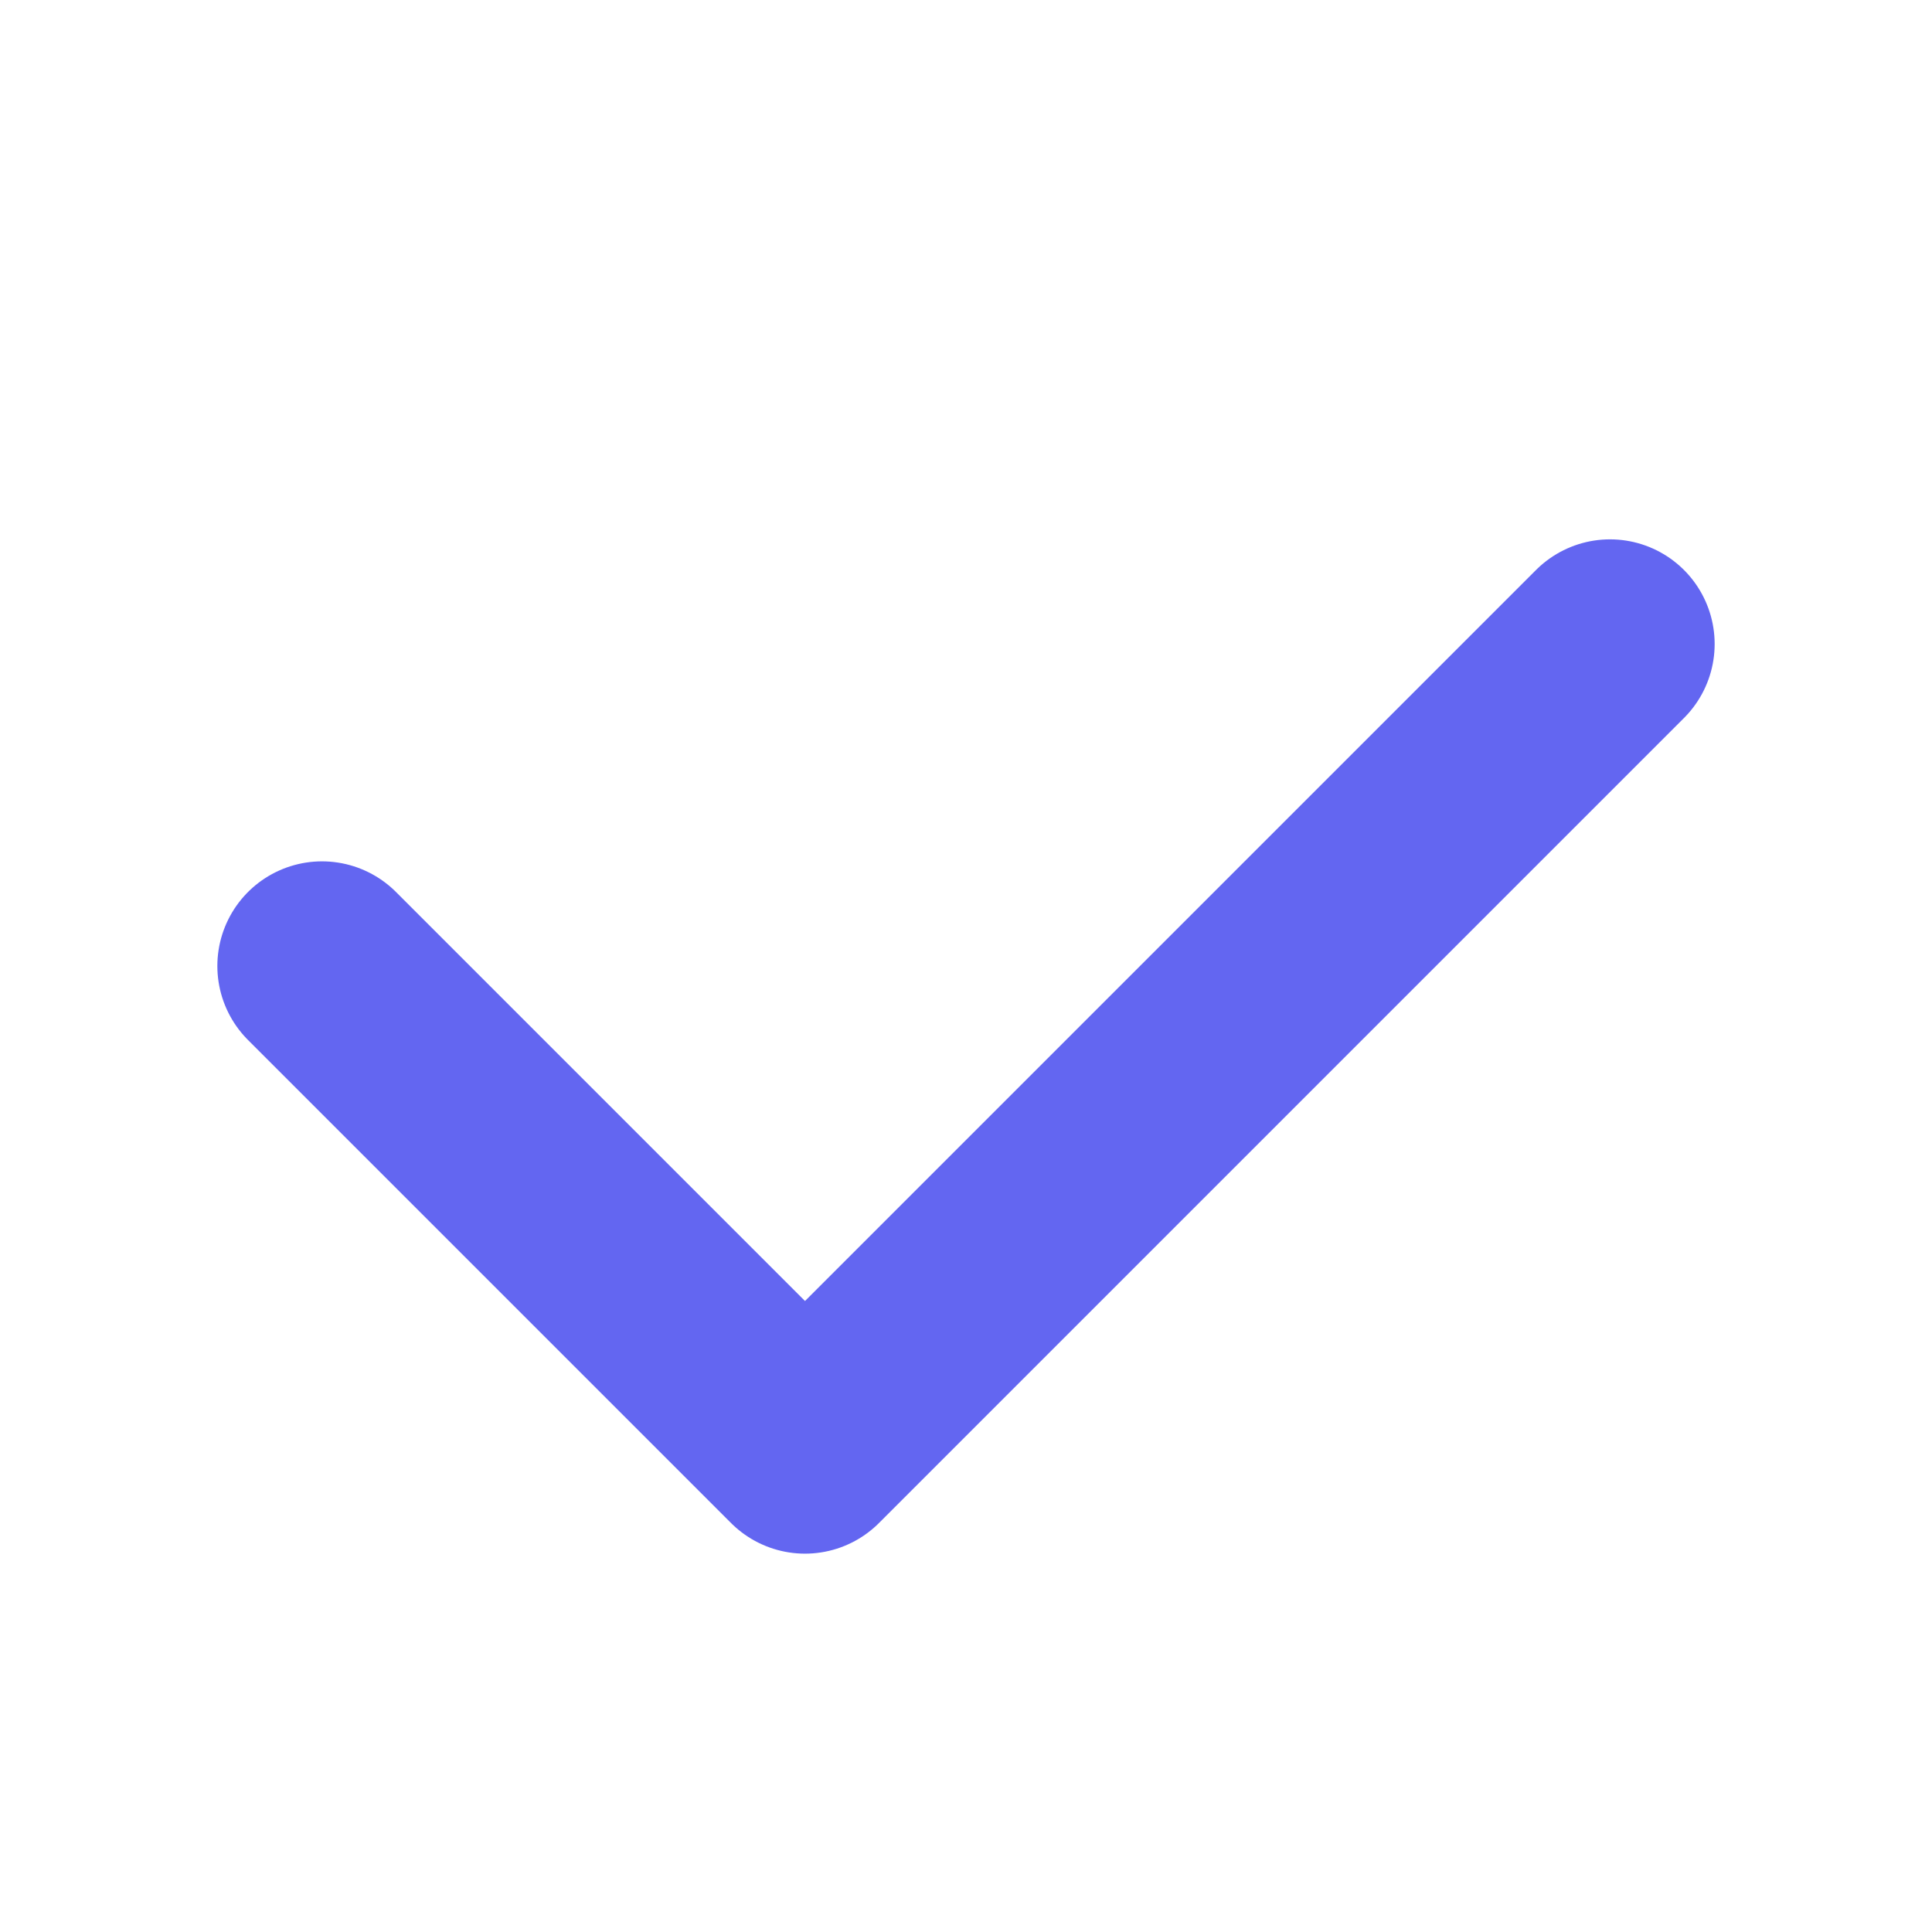
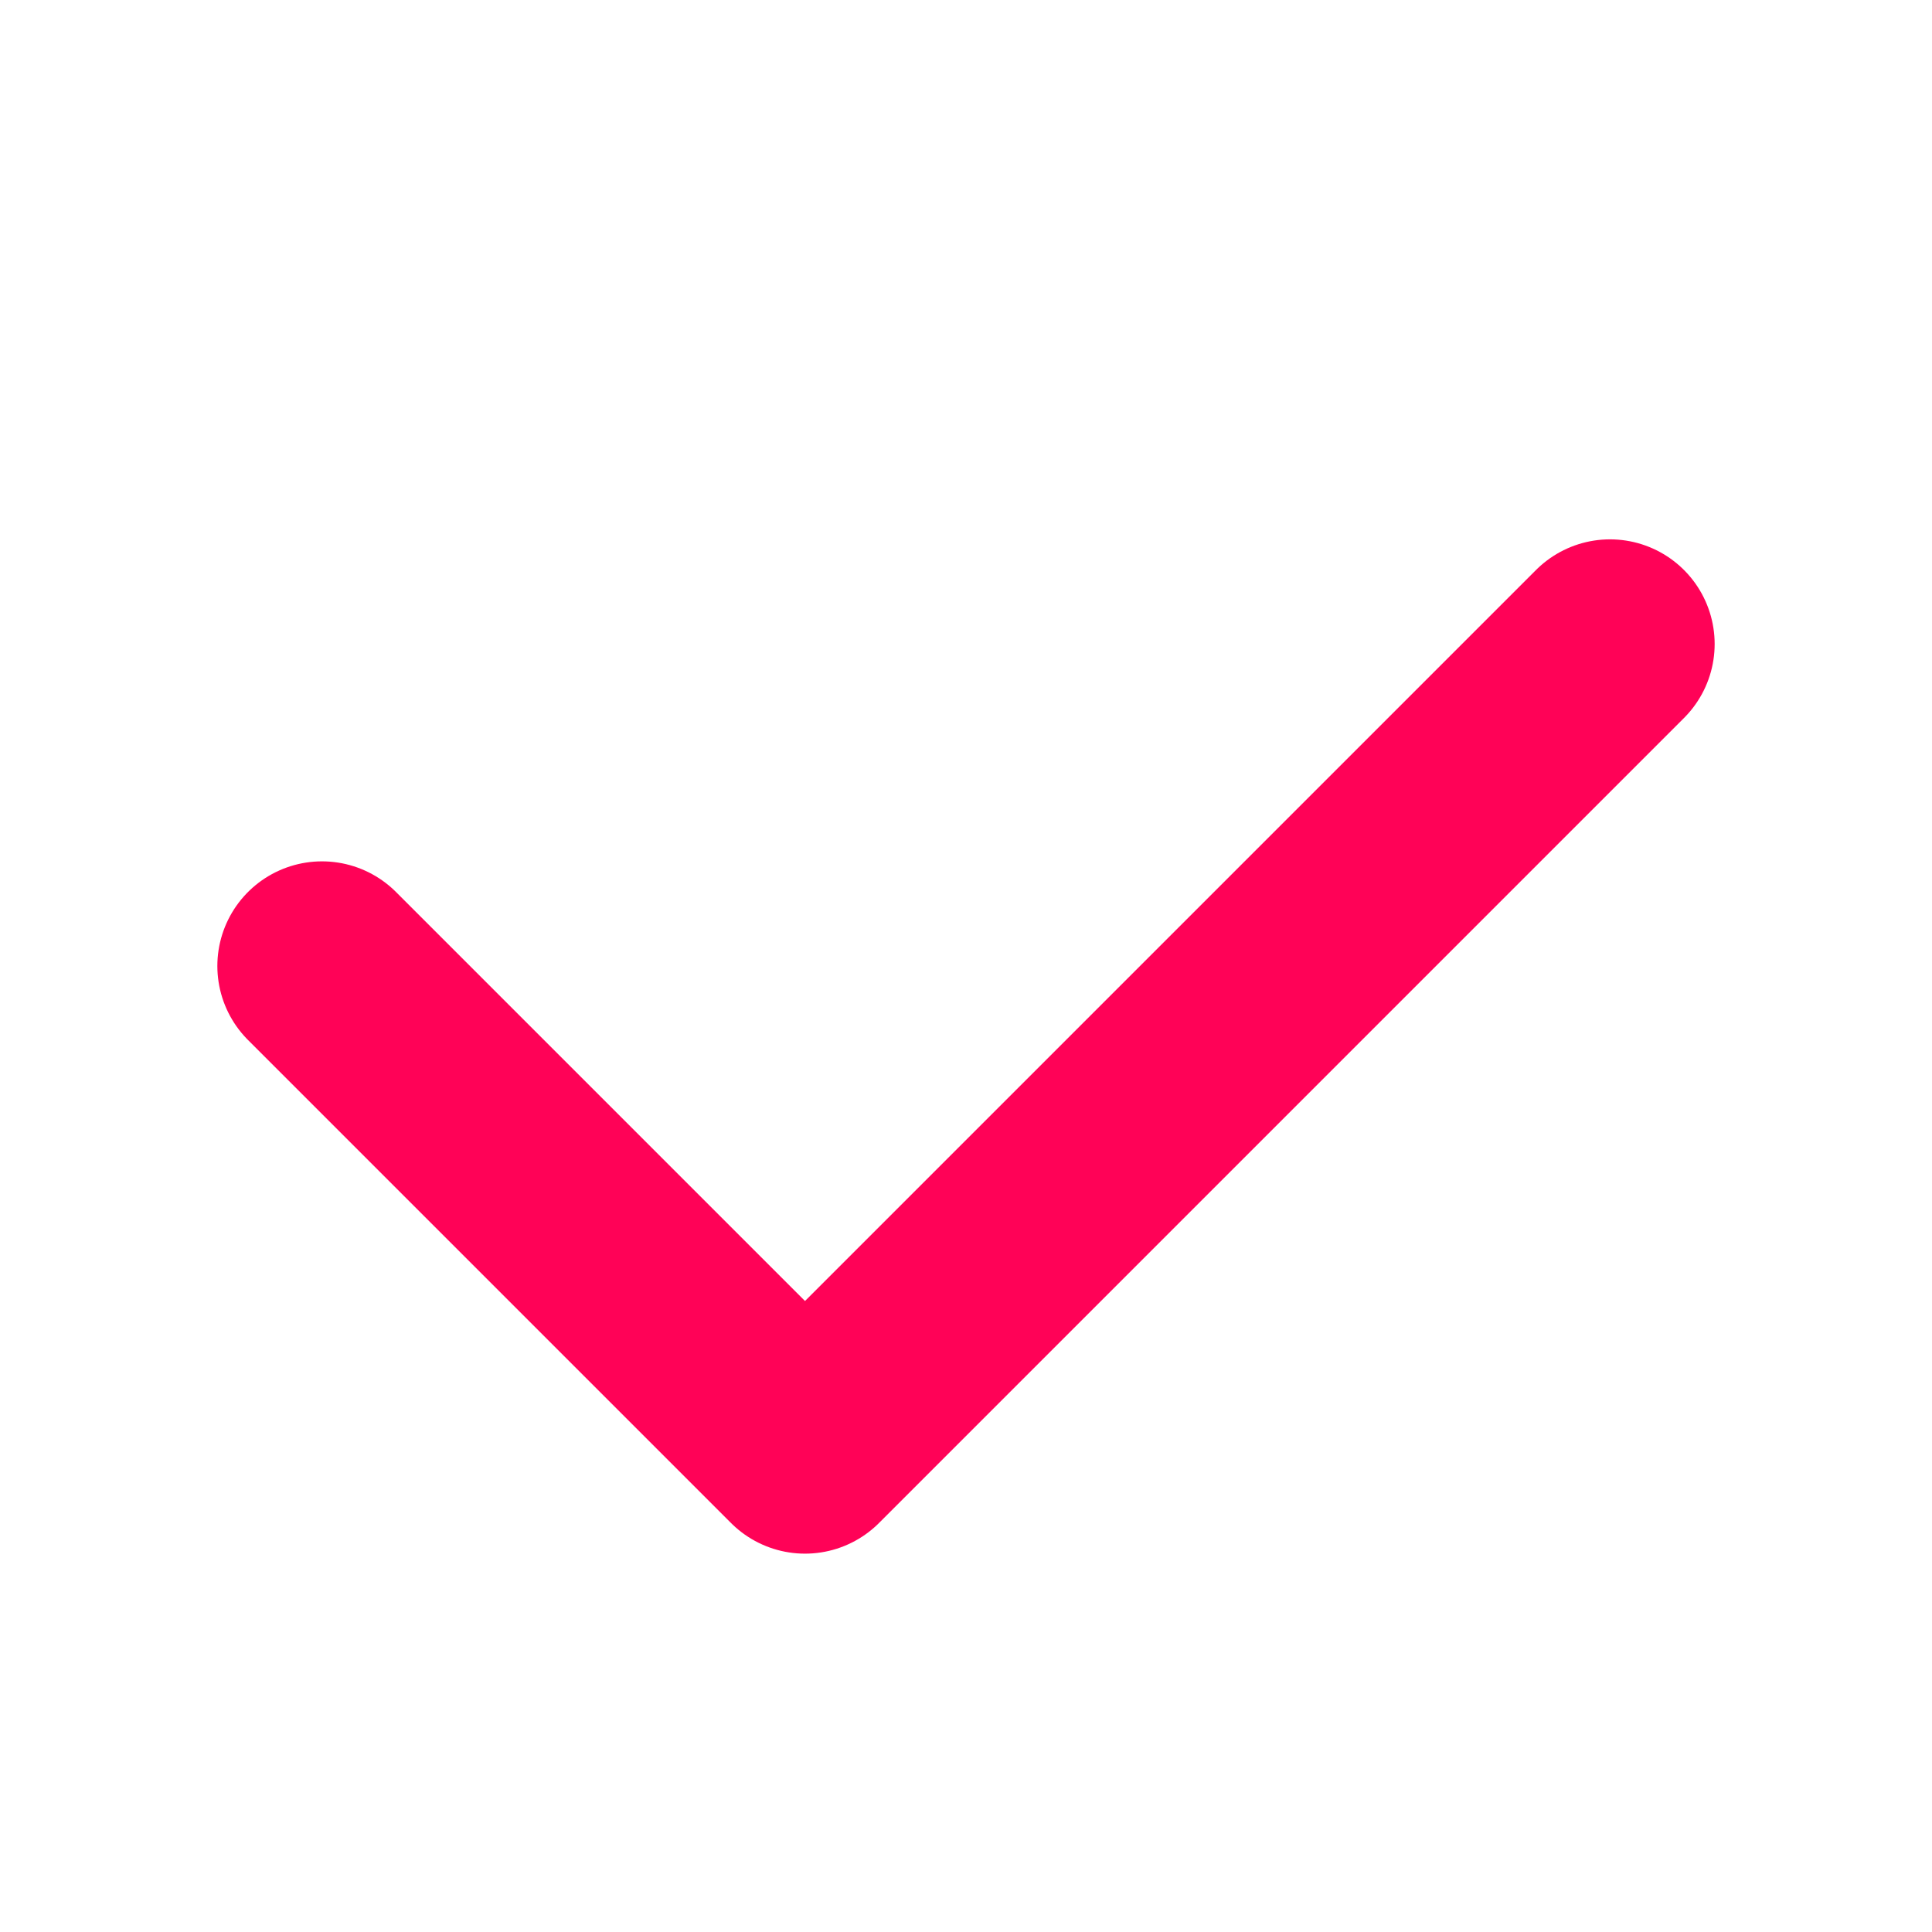
<svg xmlns="http://www.w3.org/2000/svg" preserveAspectRatio="none" overflow="visible" style="display: block;" width="12" height="12" viewBox="0 0 12 12" fill="none">
  <g id="Icon">
-     <path id="Vector" d="M2 6L5 9L10 4" stroke="#6366F1" stroke-width="1.3" stroke-linecap="round" stroke-linejoin="round" />
+     <path id="Vector" d="M2 6L5 9L10 4" stroke="#FF0257" stroke-width="1.3" stroke-linecap="round" stroke-linejoin="round" />
  </g>
</svg>
